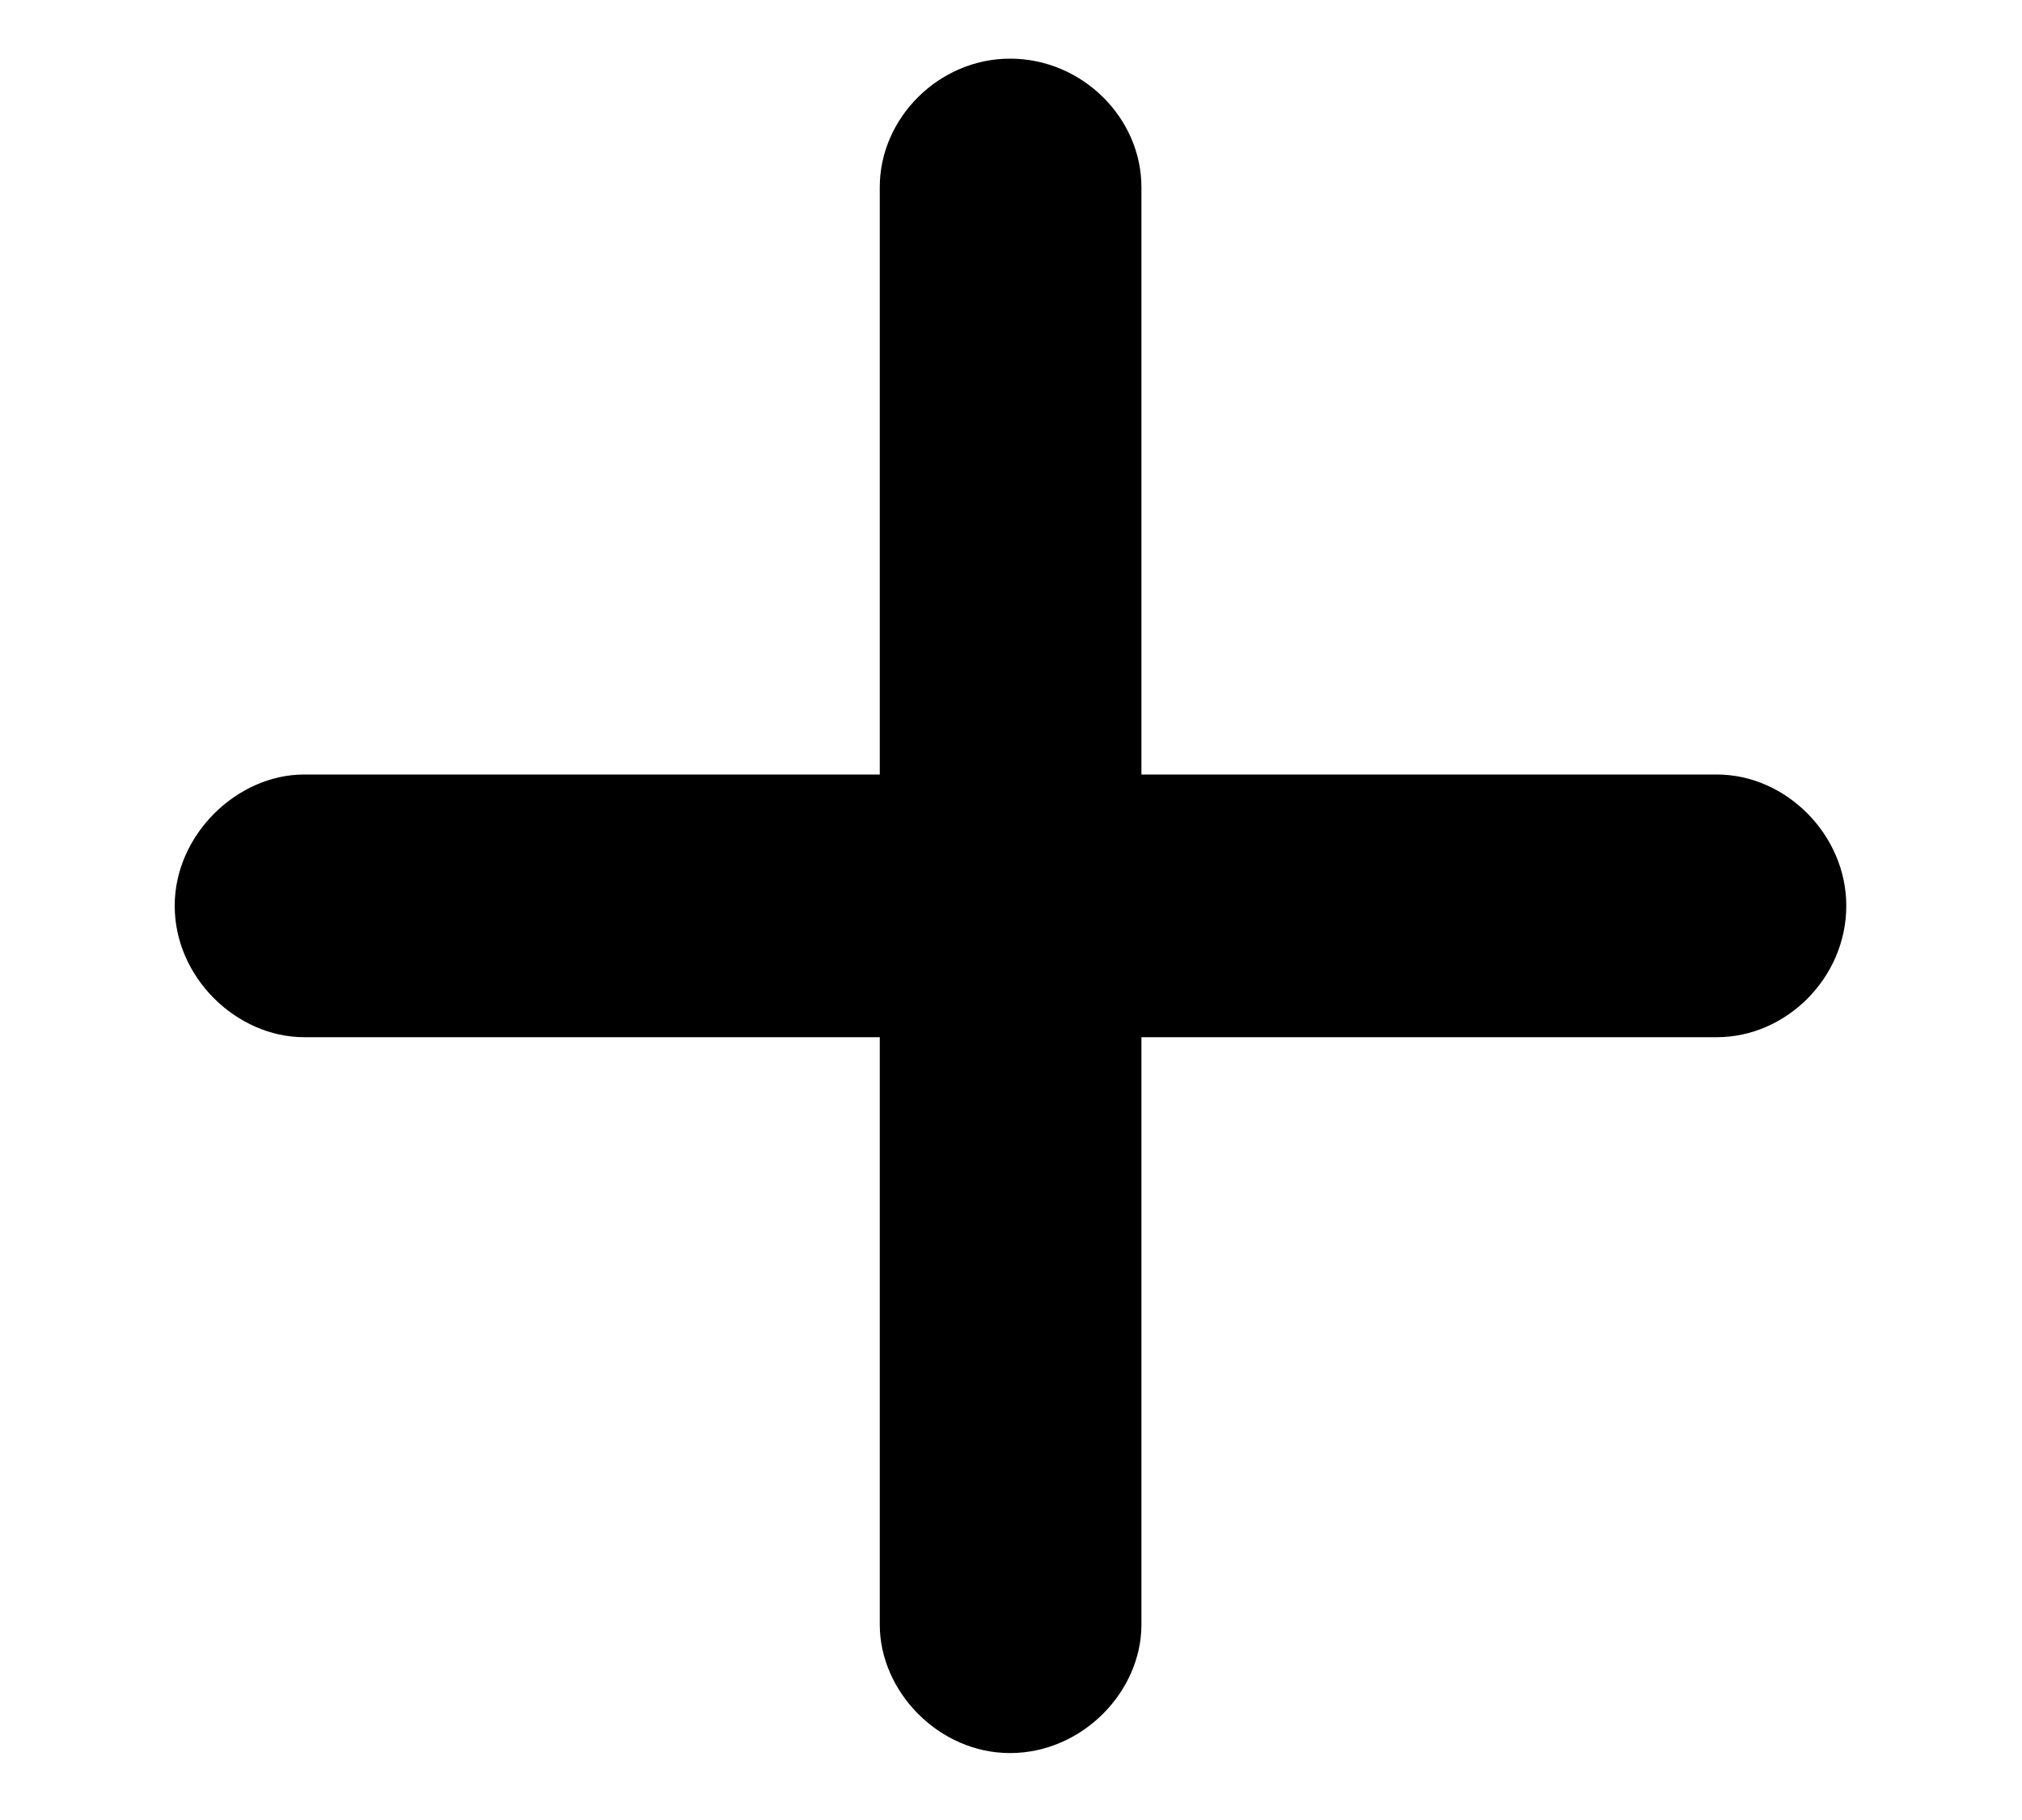
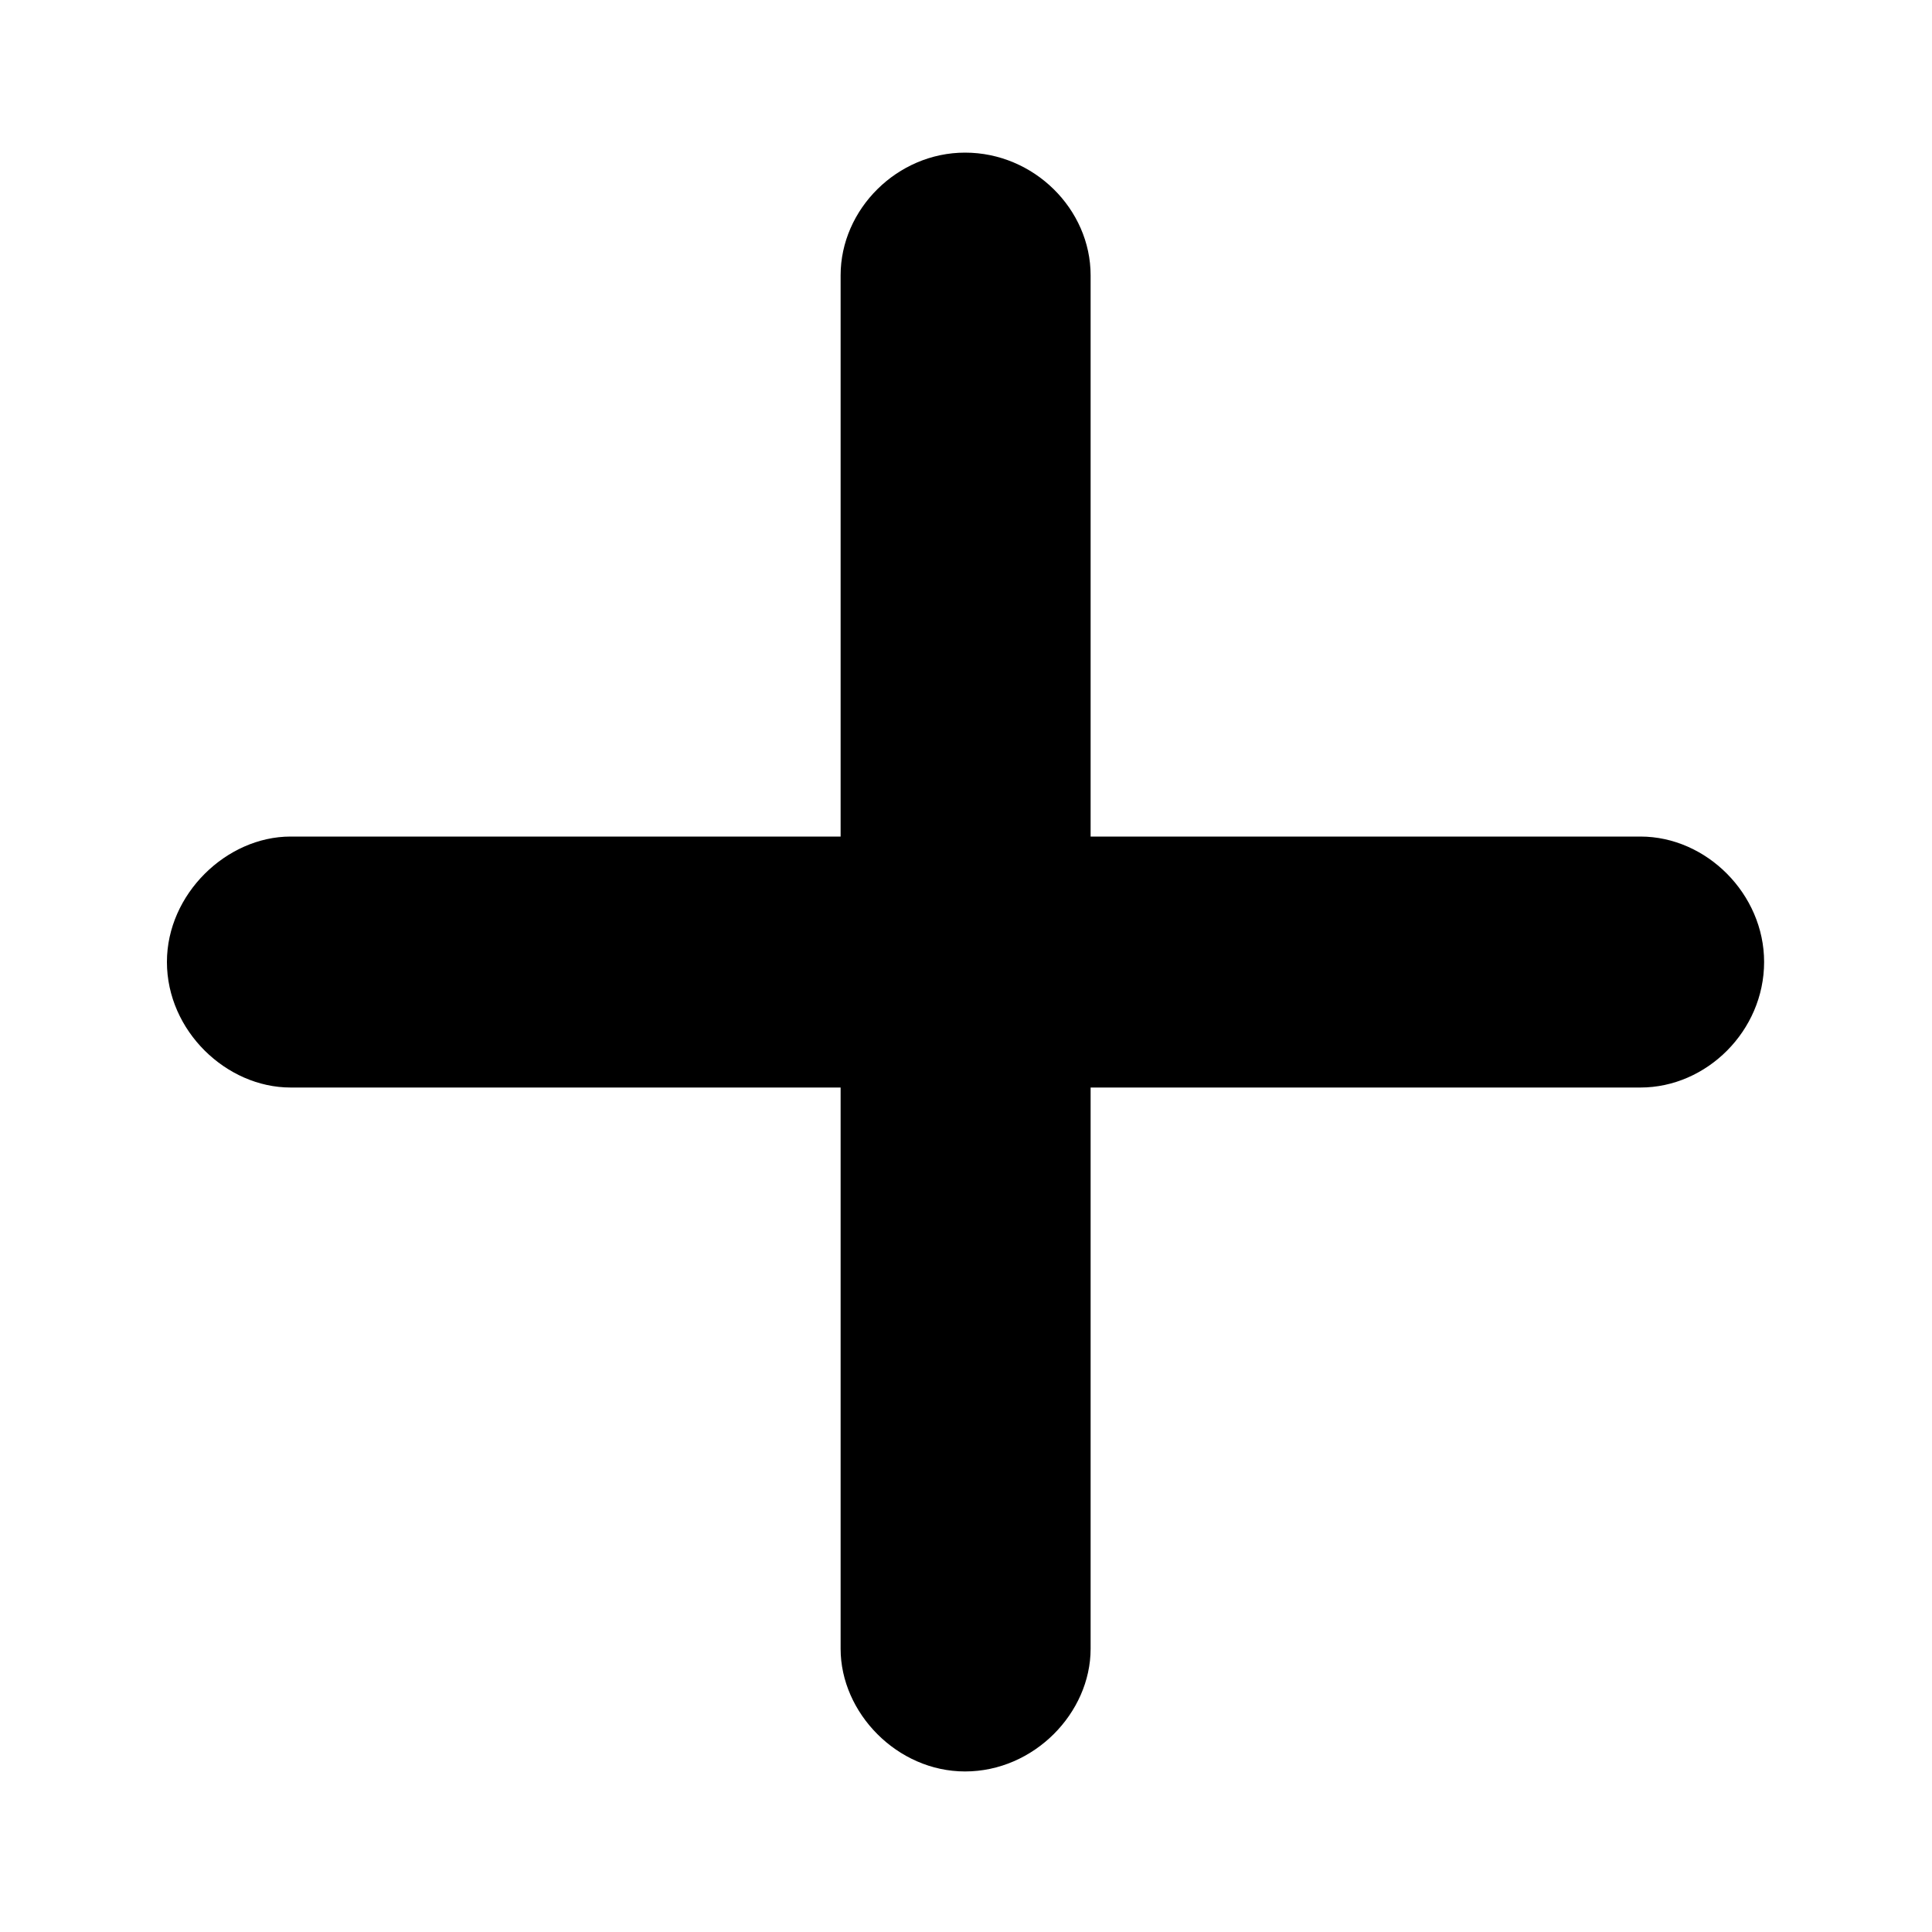
- <svg xmlns="http://www.w3.org/2000/svg" aria-label="Follow" role="img" viewBox="0 0 10 9" class="x1lliihq x2lah0s x1jwls1v x1n2onr6 x17fnjtu x15rks2t x117rol3" style="--fill: currentColor; --height: 10px; --width: 10px;">
+ <svg xmlns="http://www.w3.org/2000/svg" aria-label="Follow" role="img" viewBox="0 0 10 9" class="x1lliihq x2lah0s x1jwls1v x1n2onr6 x17fnjtu x15rks2t x117rol3" style="fill: currentColor; height: 10px; width: 10px;">
  <path d="M4.995 8.669C4.644 8.669 4.351 8.366 4.351 8.034V5.129H1.504C1.172 5.129 0.864 4.836 0.864 4.479C0.864 4.128 1.172 3.83 1.504 3.83H4.351V0.925C4.351 0.583 4.644 0.29 4.995 0.29C5.352 0.29 5.645 0.583 5.645 0.925V3.83H8.491C8.833 3.83 9.131 4.128 9.131 4.479C9.131 4.836 8.833 5.129 8.491 5.129H5.645V8.034C5.645 8.366 5.352 8.669 4.995 8.669Z" />
</svg>
